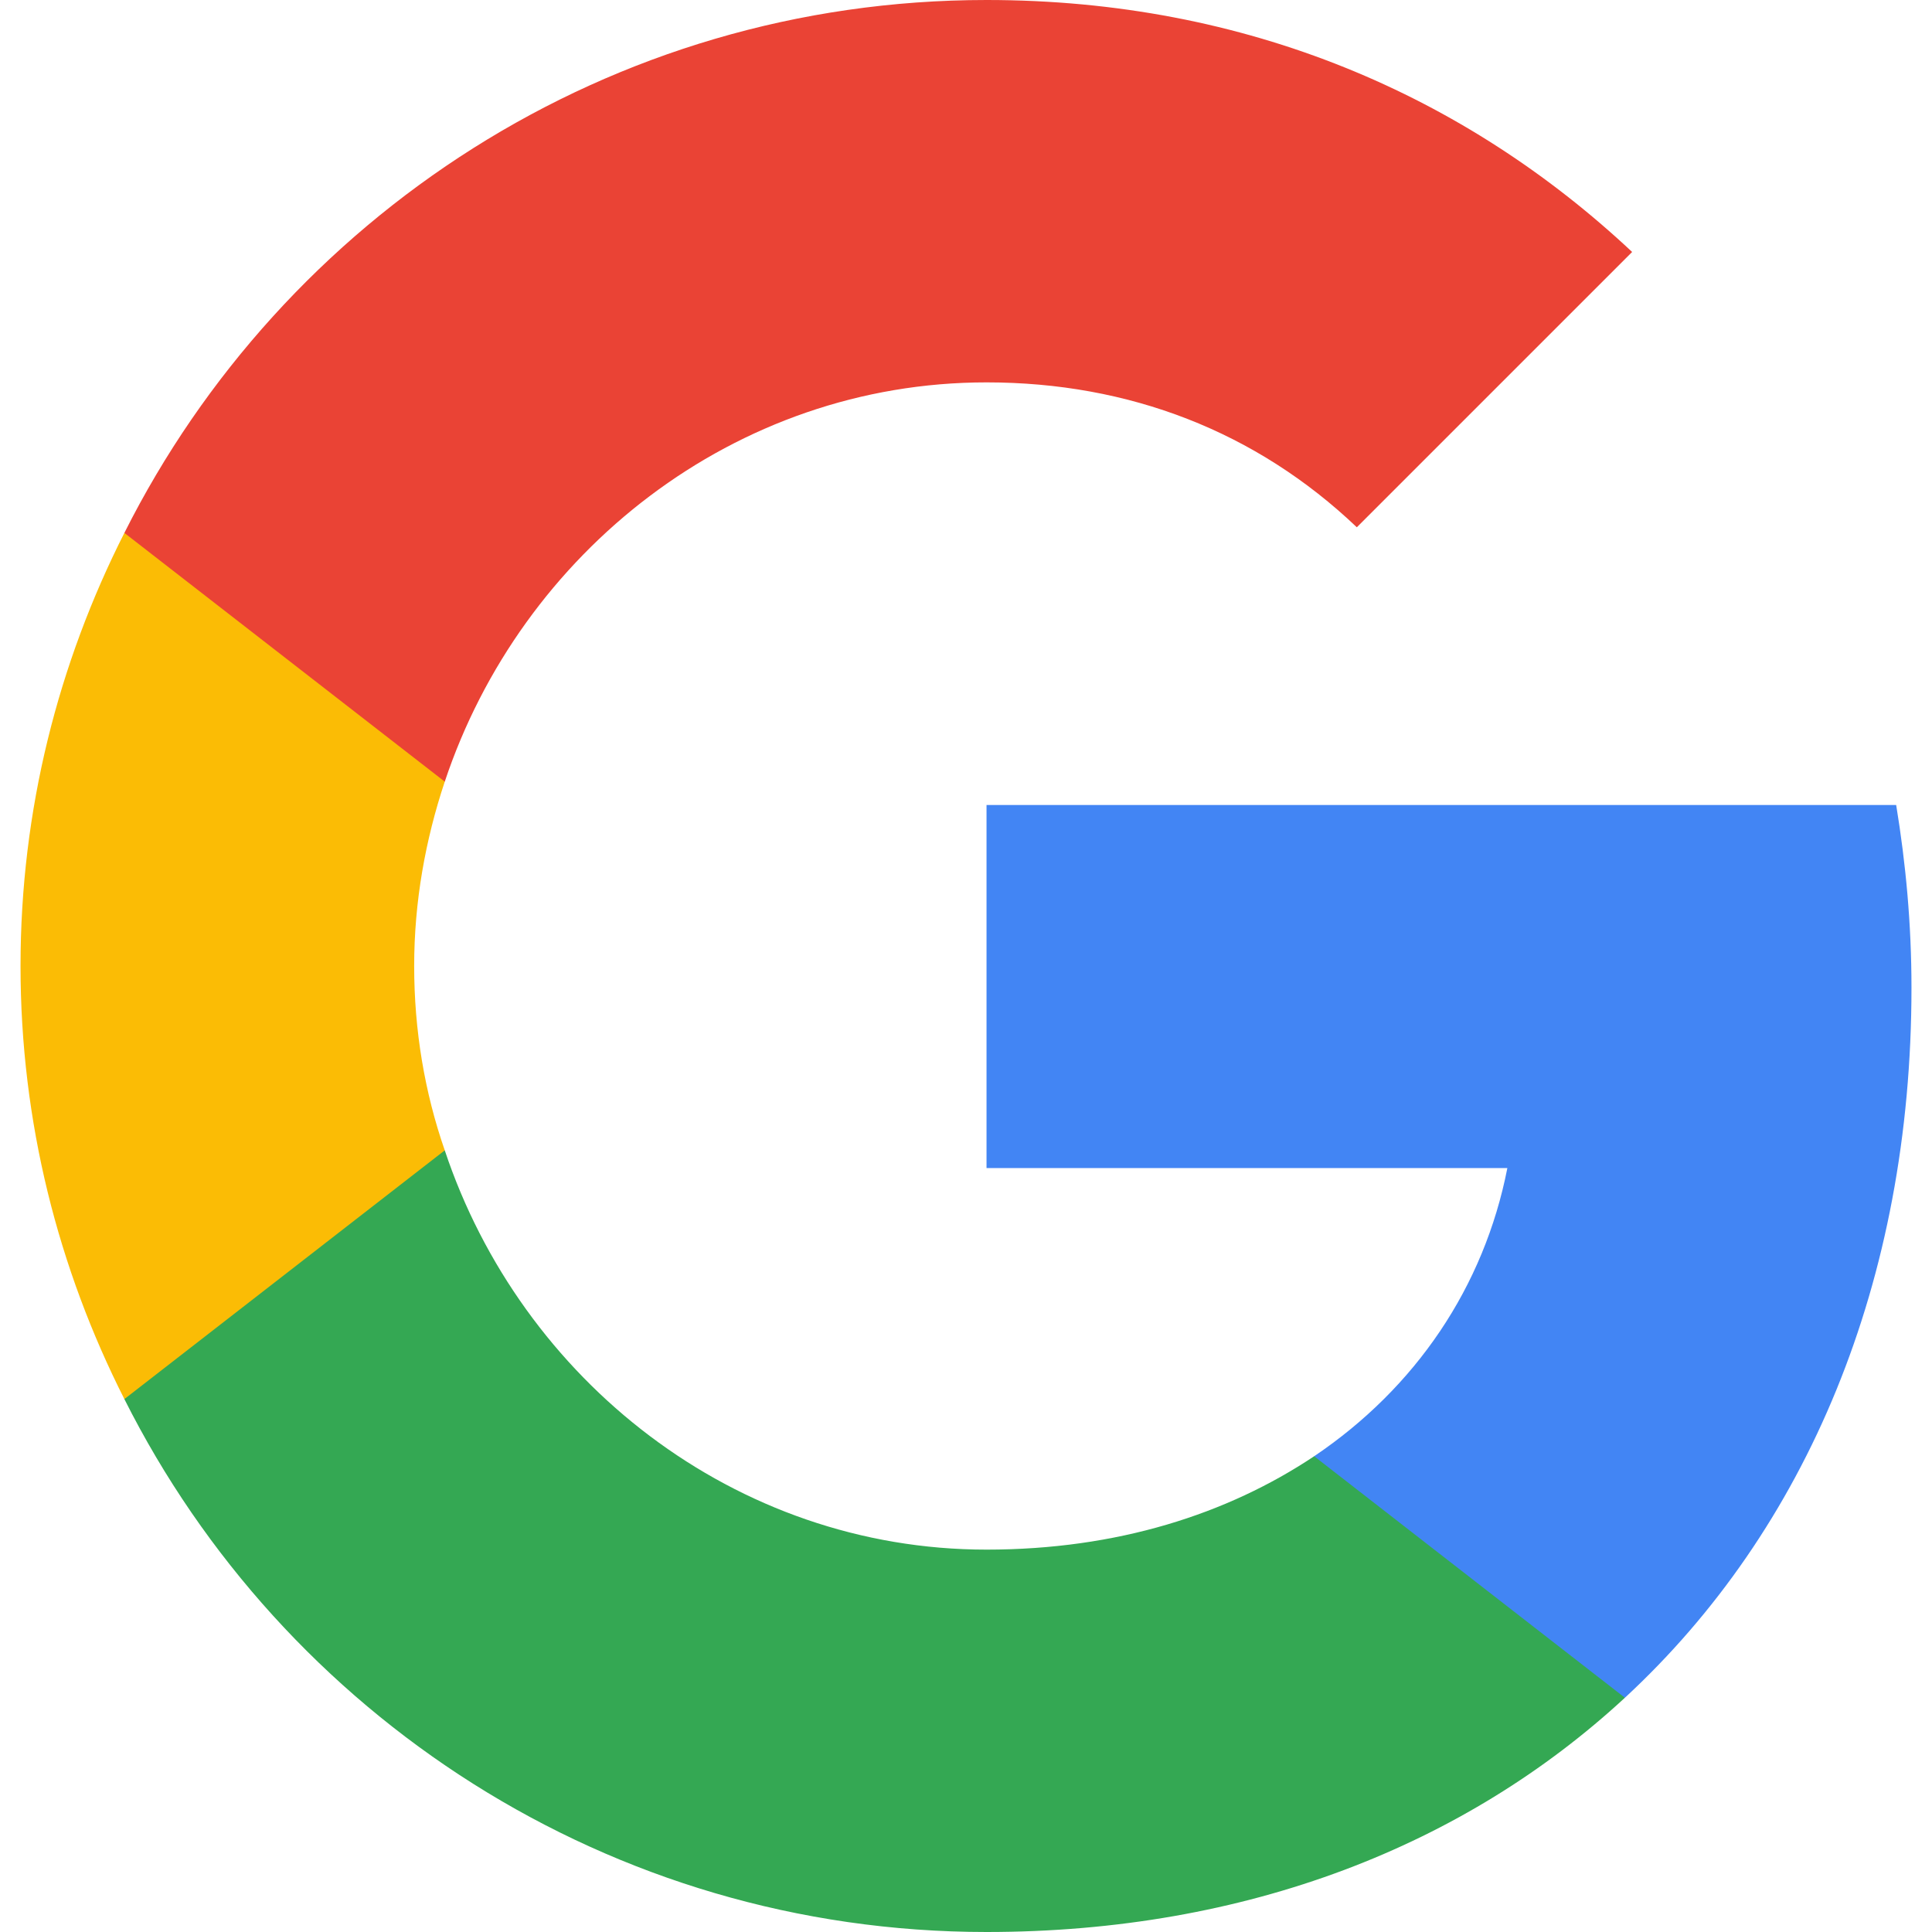
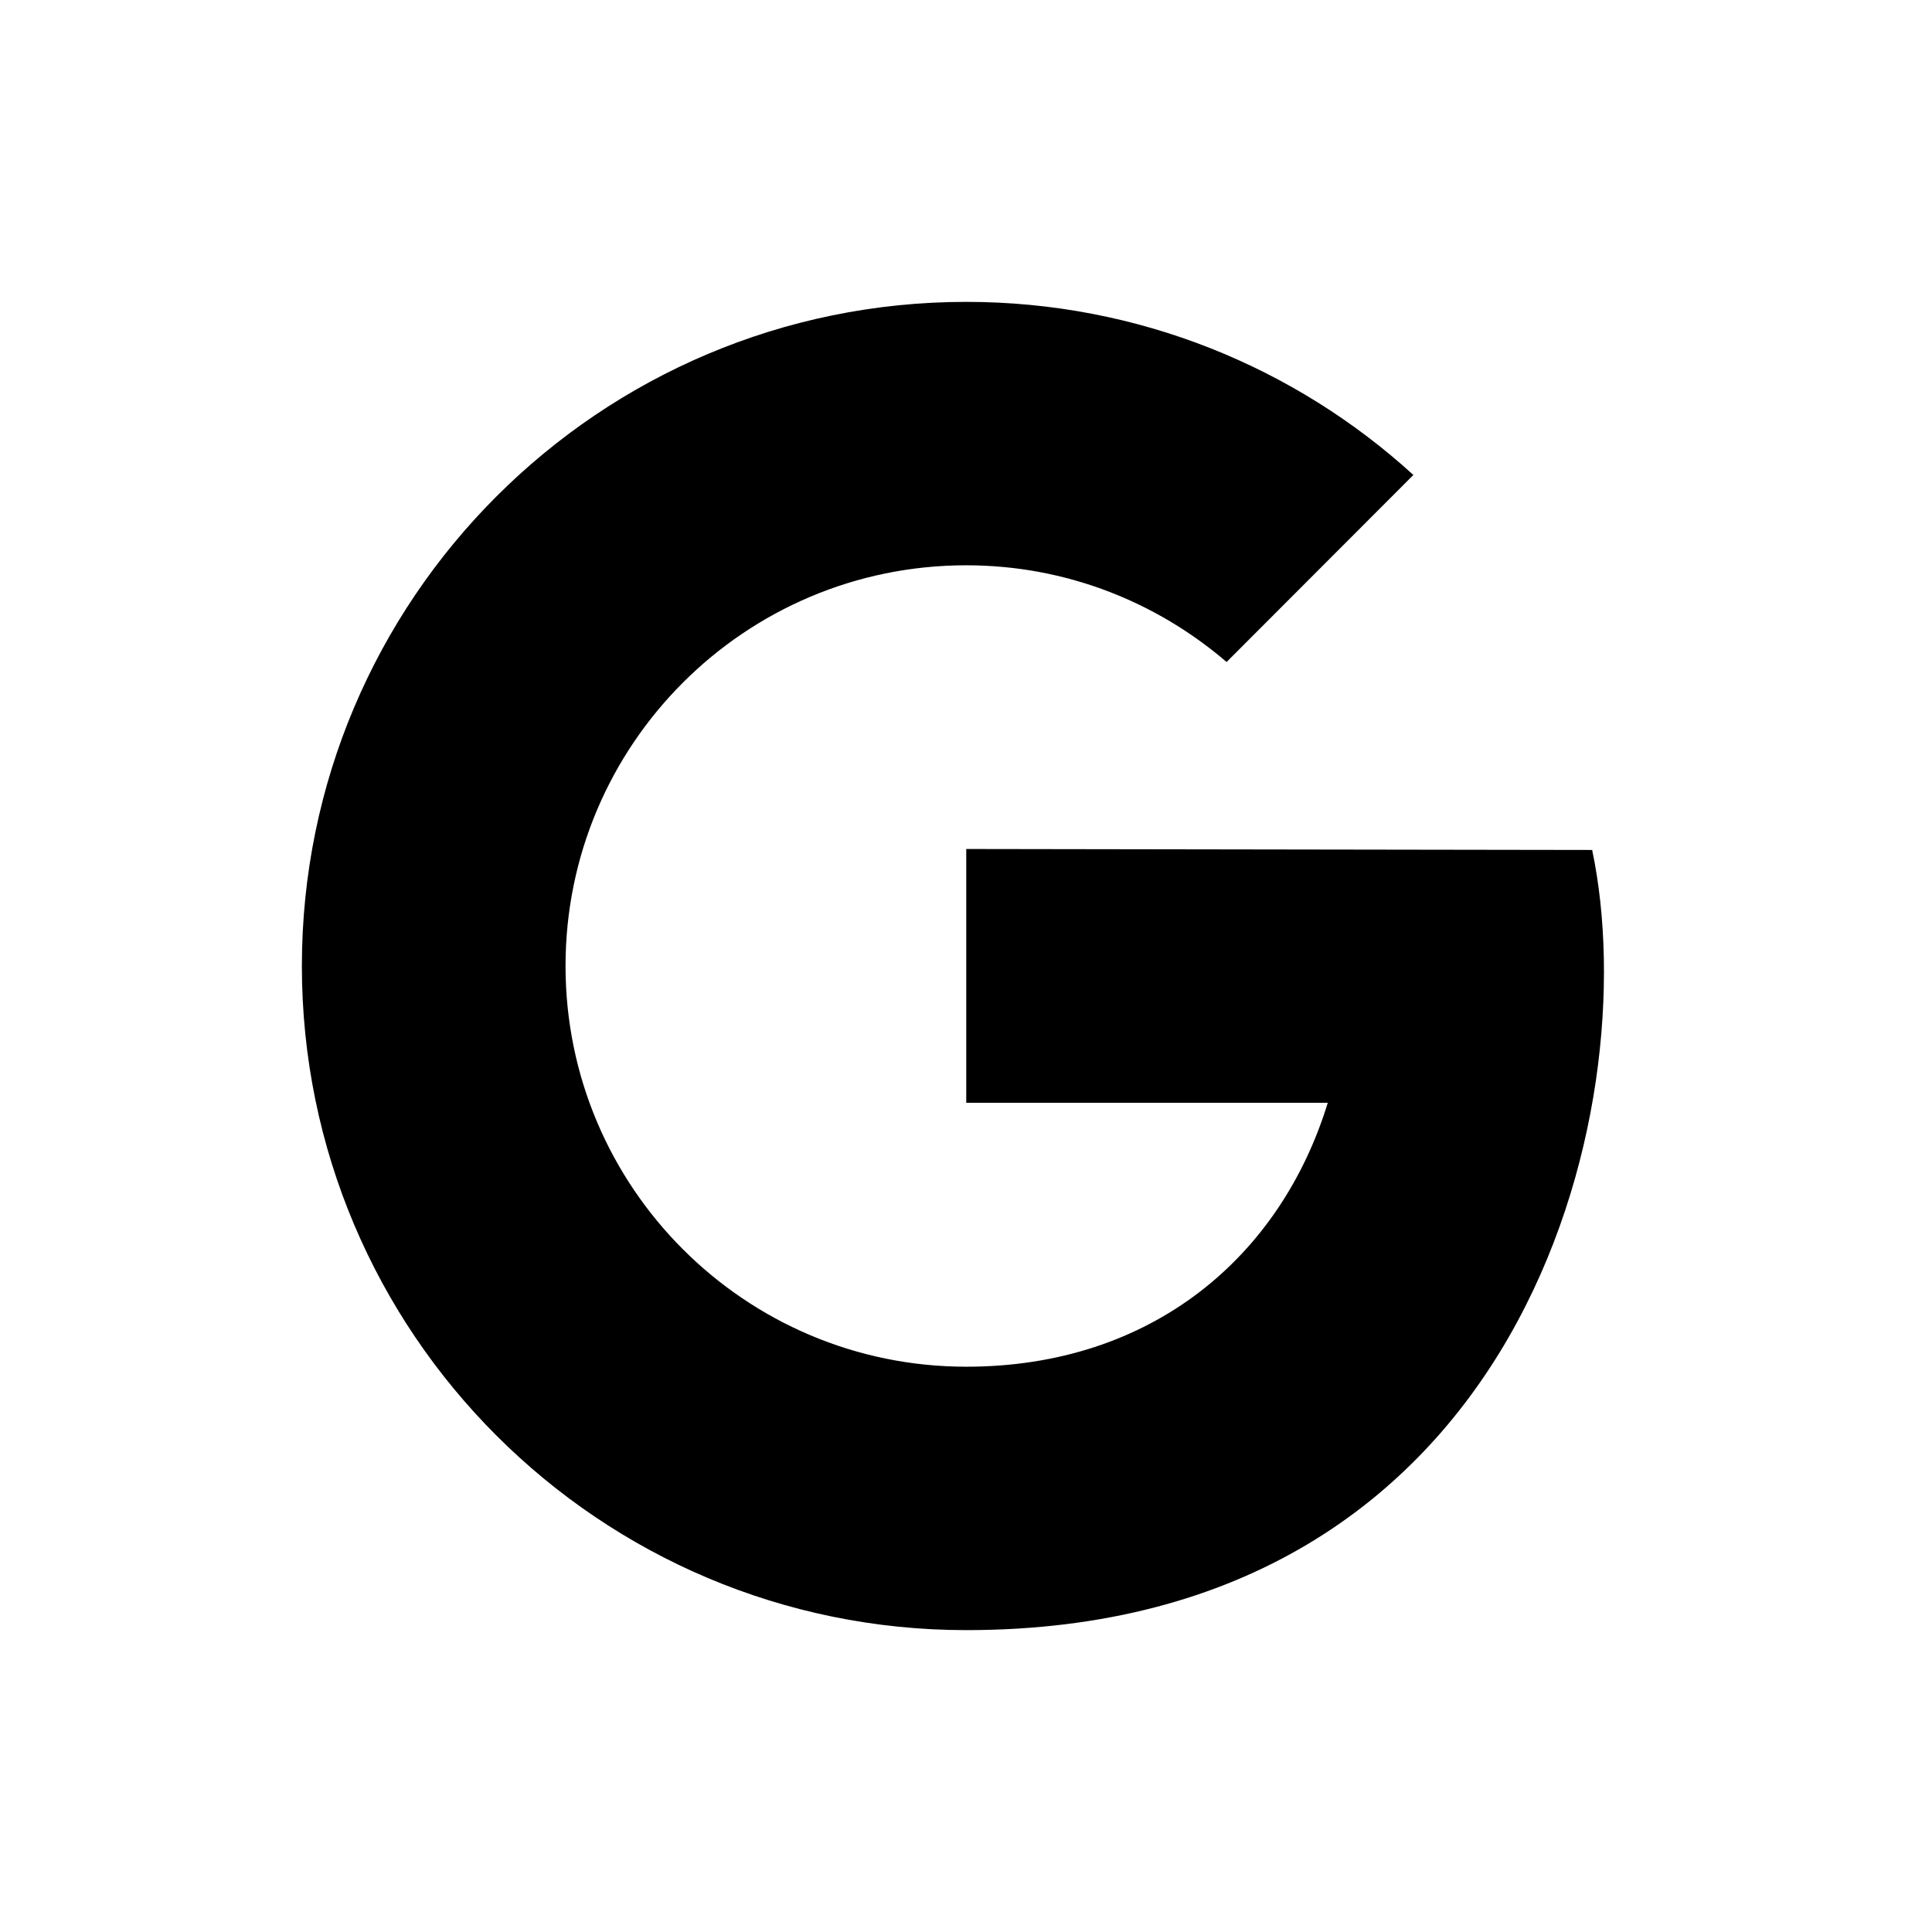
- <svg xmlns="http://www.w3.org/2000/svg" viewBox="0 0 24 24" width="24" height="24">
-   <g transform="matrix(1, 0, 0, 1, 27.009, -39.239)">
-     <path fill="#4285F4" d="M -3.264 51.509 C -3.264 50.719 -3.334 49.969 -3.454 49.239 L -14.754 49.239 L -14.754 53.749 L -8.284 53.749 C -8.574 55.229 -9.424 56.479 -10.684 57.329 L -10.684 60.329 L -6.824 60.329 C -4.564 58.239 -3.264 55.159 -3.264 51.509 Z" />
-     <path fill="#34A853" d="M -14.754 63.239 C -11.514 63.239 -8.804 62.159 -6.824 60.329 L -10.684 57.329 C -11.764 58.049 -13.134 58.489 -14.754 58.489 C -17.884 58.489 -20.534 56.379 -21.484 53.529 L -25.464 53.529 L -25.464 56.619 C -23.494 60.539 -19.444 63.239 -14.754 63.239 Z" />
-     <path fill="#FBBC05" d="M -21.484 53.529 C -21.734 52.809 -21.864 52.039 -21.864 51.239 C -21.864 50.439 -21.724 49.669 -21.484 48.949 L -21.484 45.859 L -25.464 45.859 C -26.284 47.479 -26.754 49.299 -26.754 51.239 C -26.754 53.179 -26.284 54.999 -25.464 56.619 L -21.484 53.529 Z" />
-     <path fill="#EA4335" d="M -14.754 43.989 C -12.984 43.989 -11.404 44.599 -10.154 45.789 L -6.734 42.369 C -8.804 40.429 -11.514 39.239 -14.754 39.239 C -19.444 39.239 -23.494 41.939 -25.464 45.859 L -21.484 48.949 C -20.534 46.099 -17.884 43.989 -14.754 43.989 Z" />
-   </g>
+ <svg xmlns="http://www.w3.org/2000/svg" fill="#000000" viewBox="0 0 32 32" width="32px" height="32px">
+   <path d="M 16.004 14.062 L 16.004 18.266 L 21.992 18.266 C 21.211 20.812 19.082 22.637 16.004 22.637 C 12.34 22.637 9.367 19.664 9.367 16 C 9.367 12.336 12.336 9.363 16.004 9.363 C 17.652 9.363 19.156 9.969 20.316 10.965 L 23.41 7.867 C 21.457 6.086 18.855 5 16.004 5 C 9.926 5 5 9.926 5 16 C 5 22.074 9.926 27 16.004 27 C 25.238 27 27.277 18.363 26.371 14.078 Z" />
</svg>
